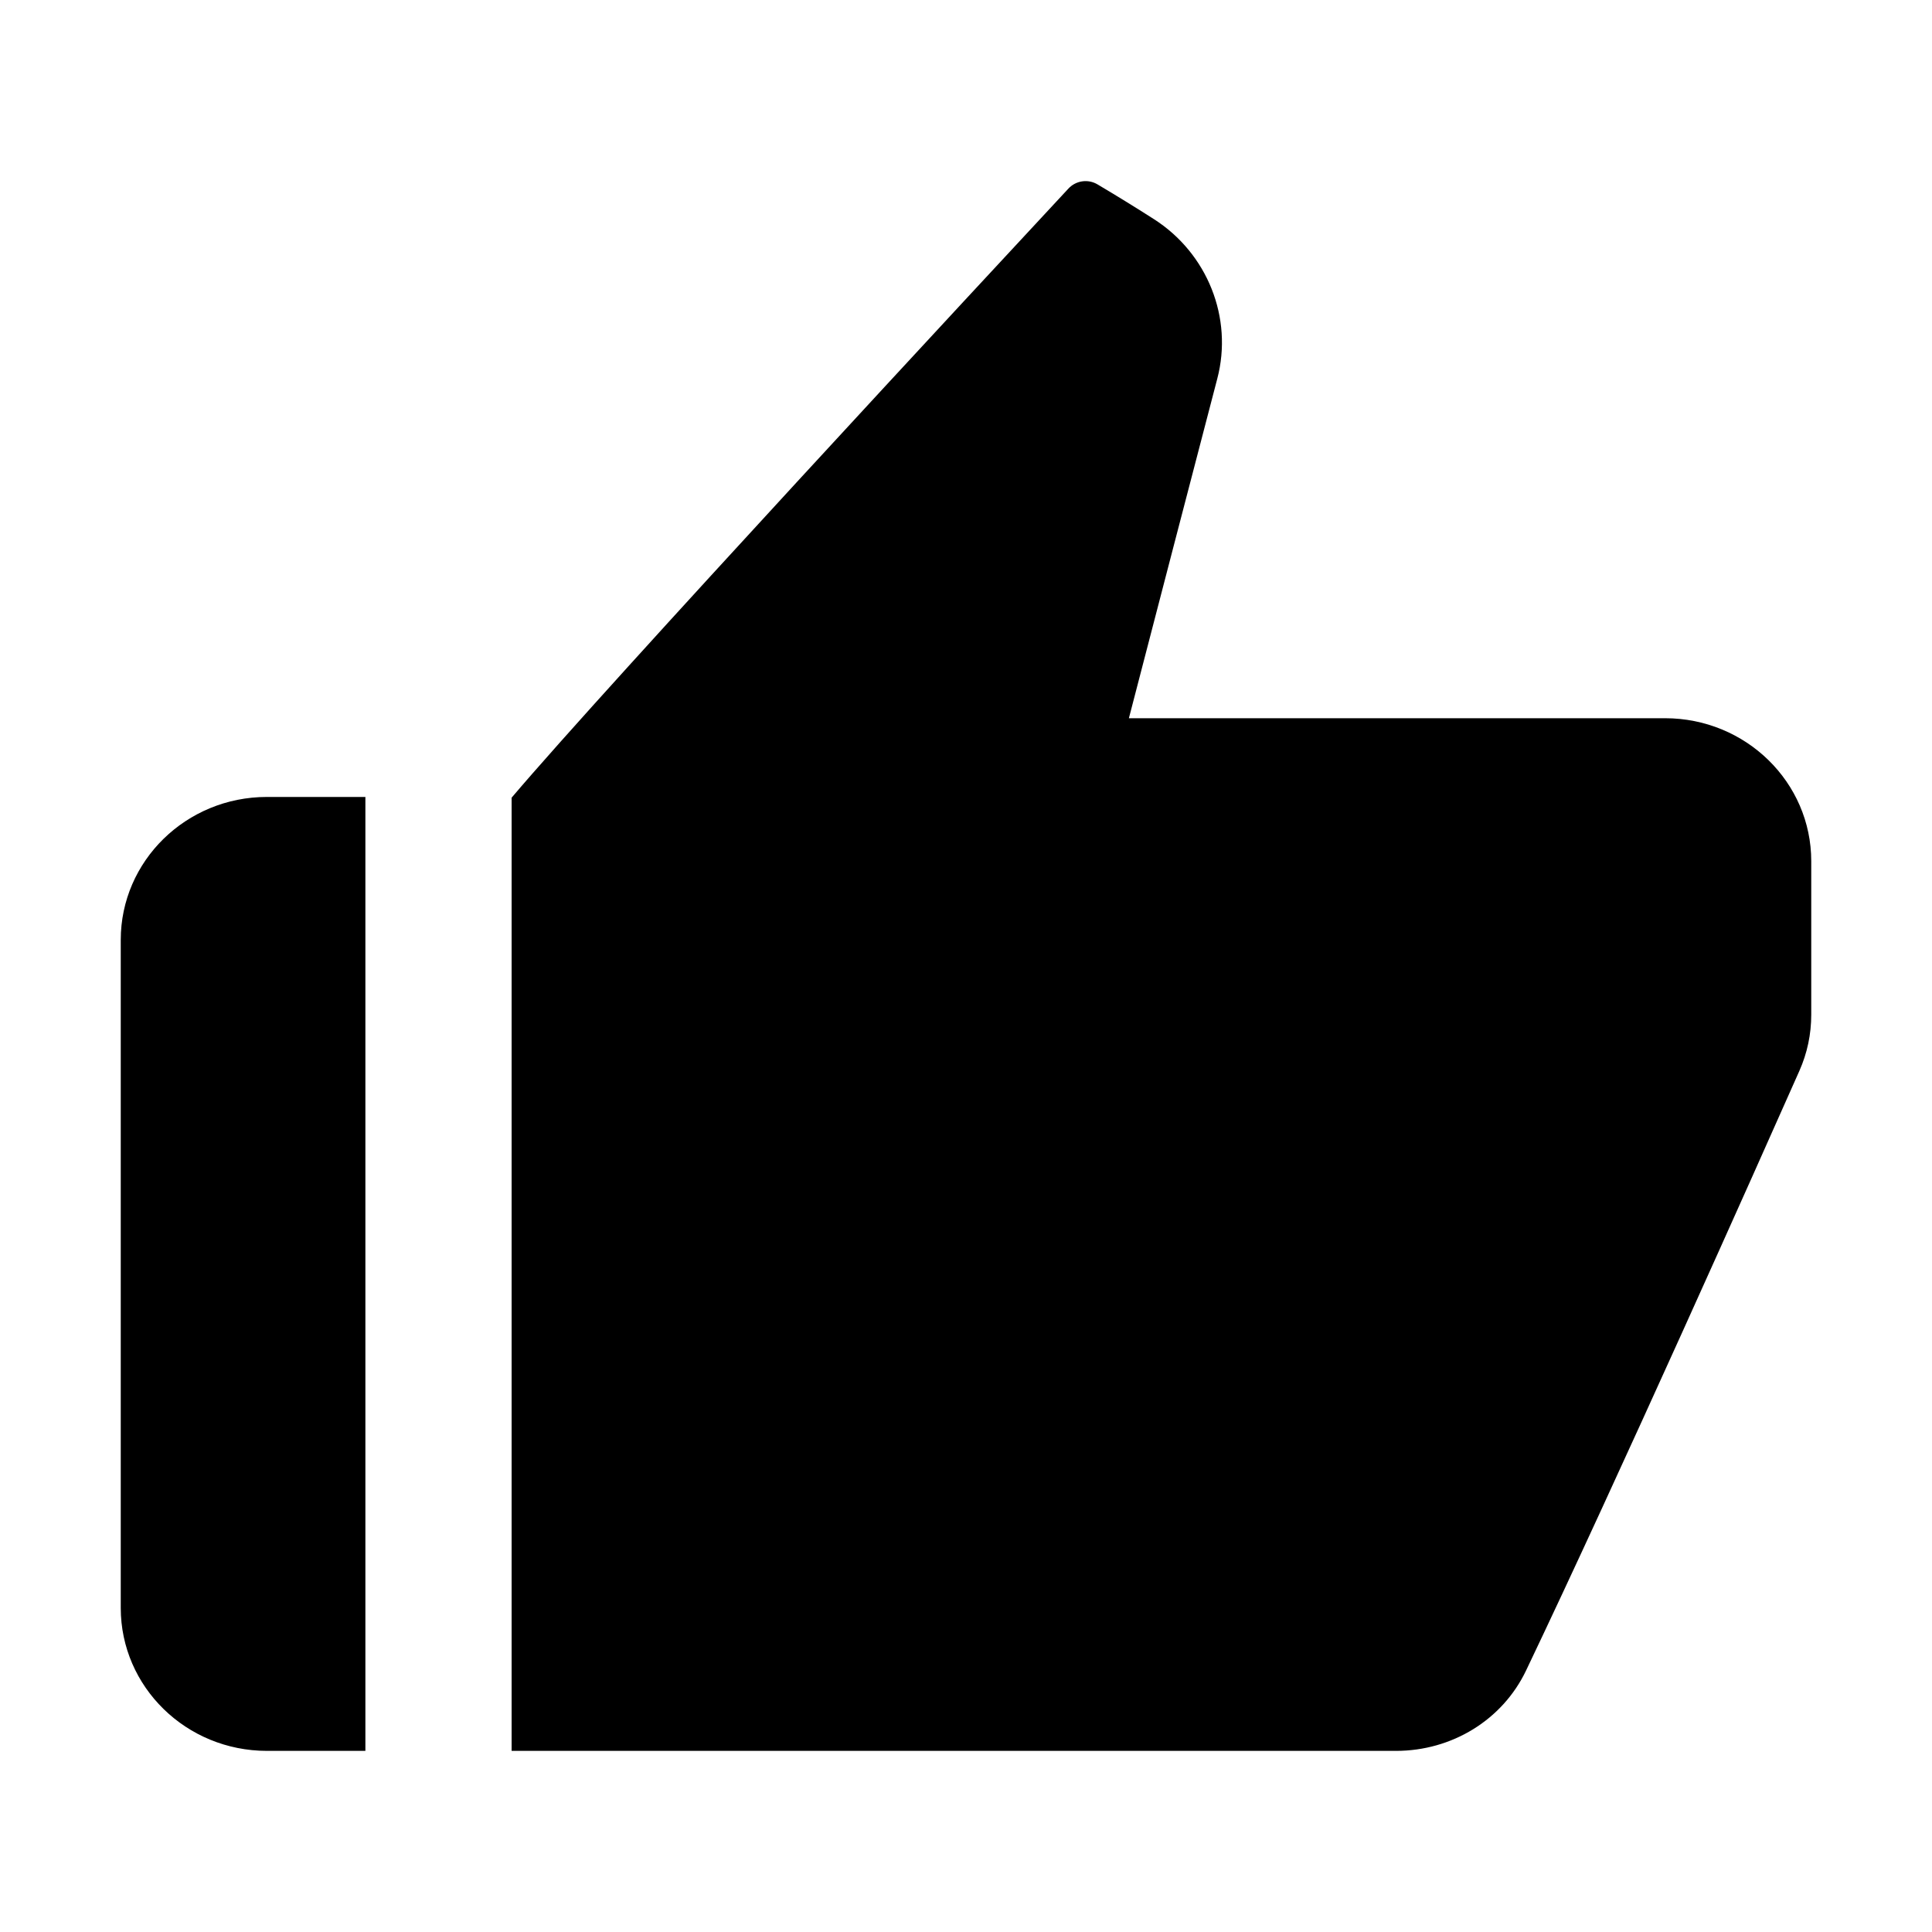
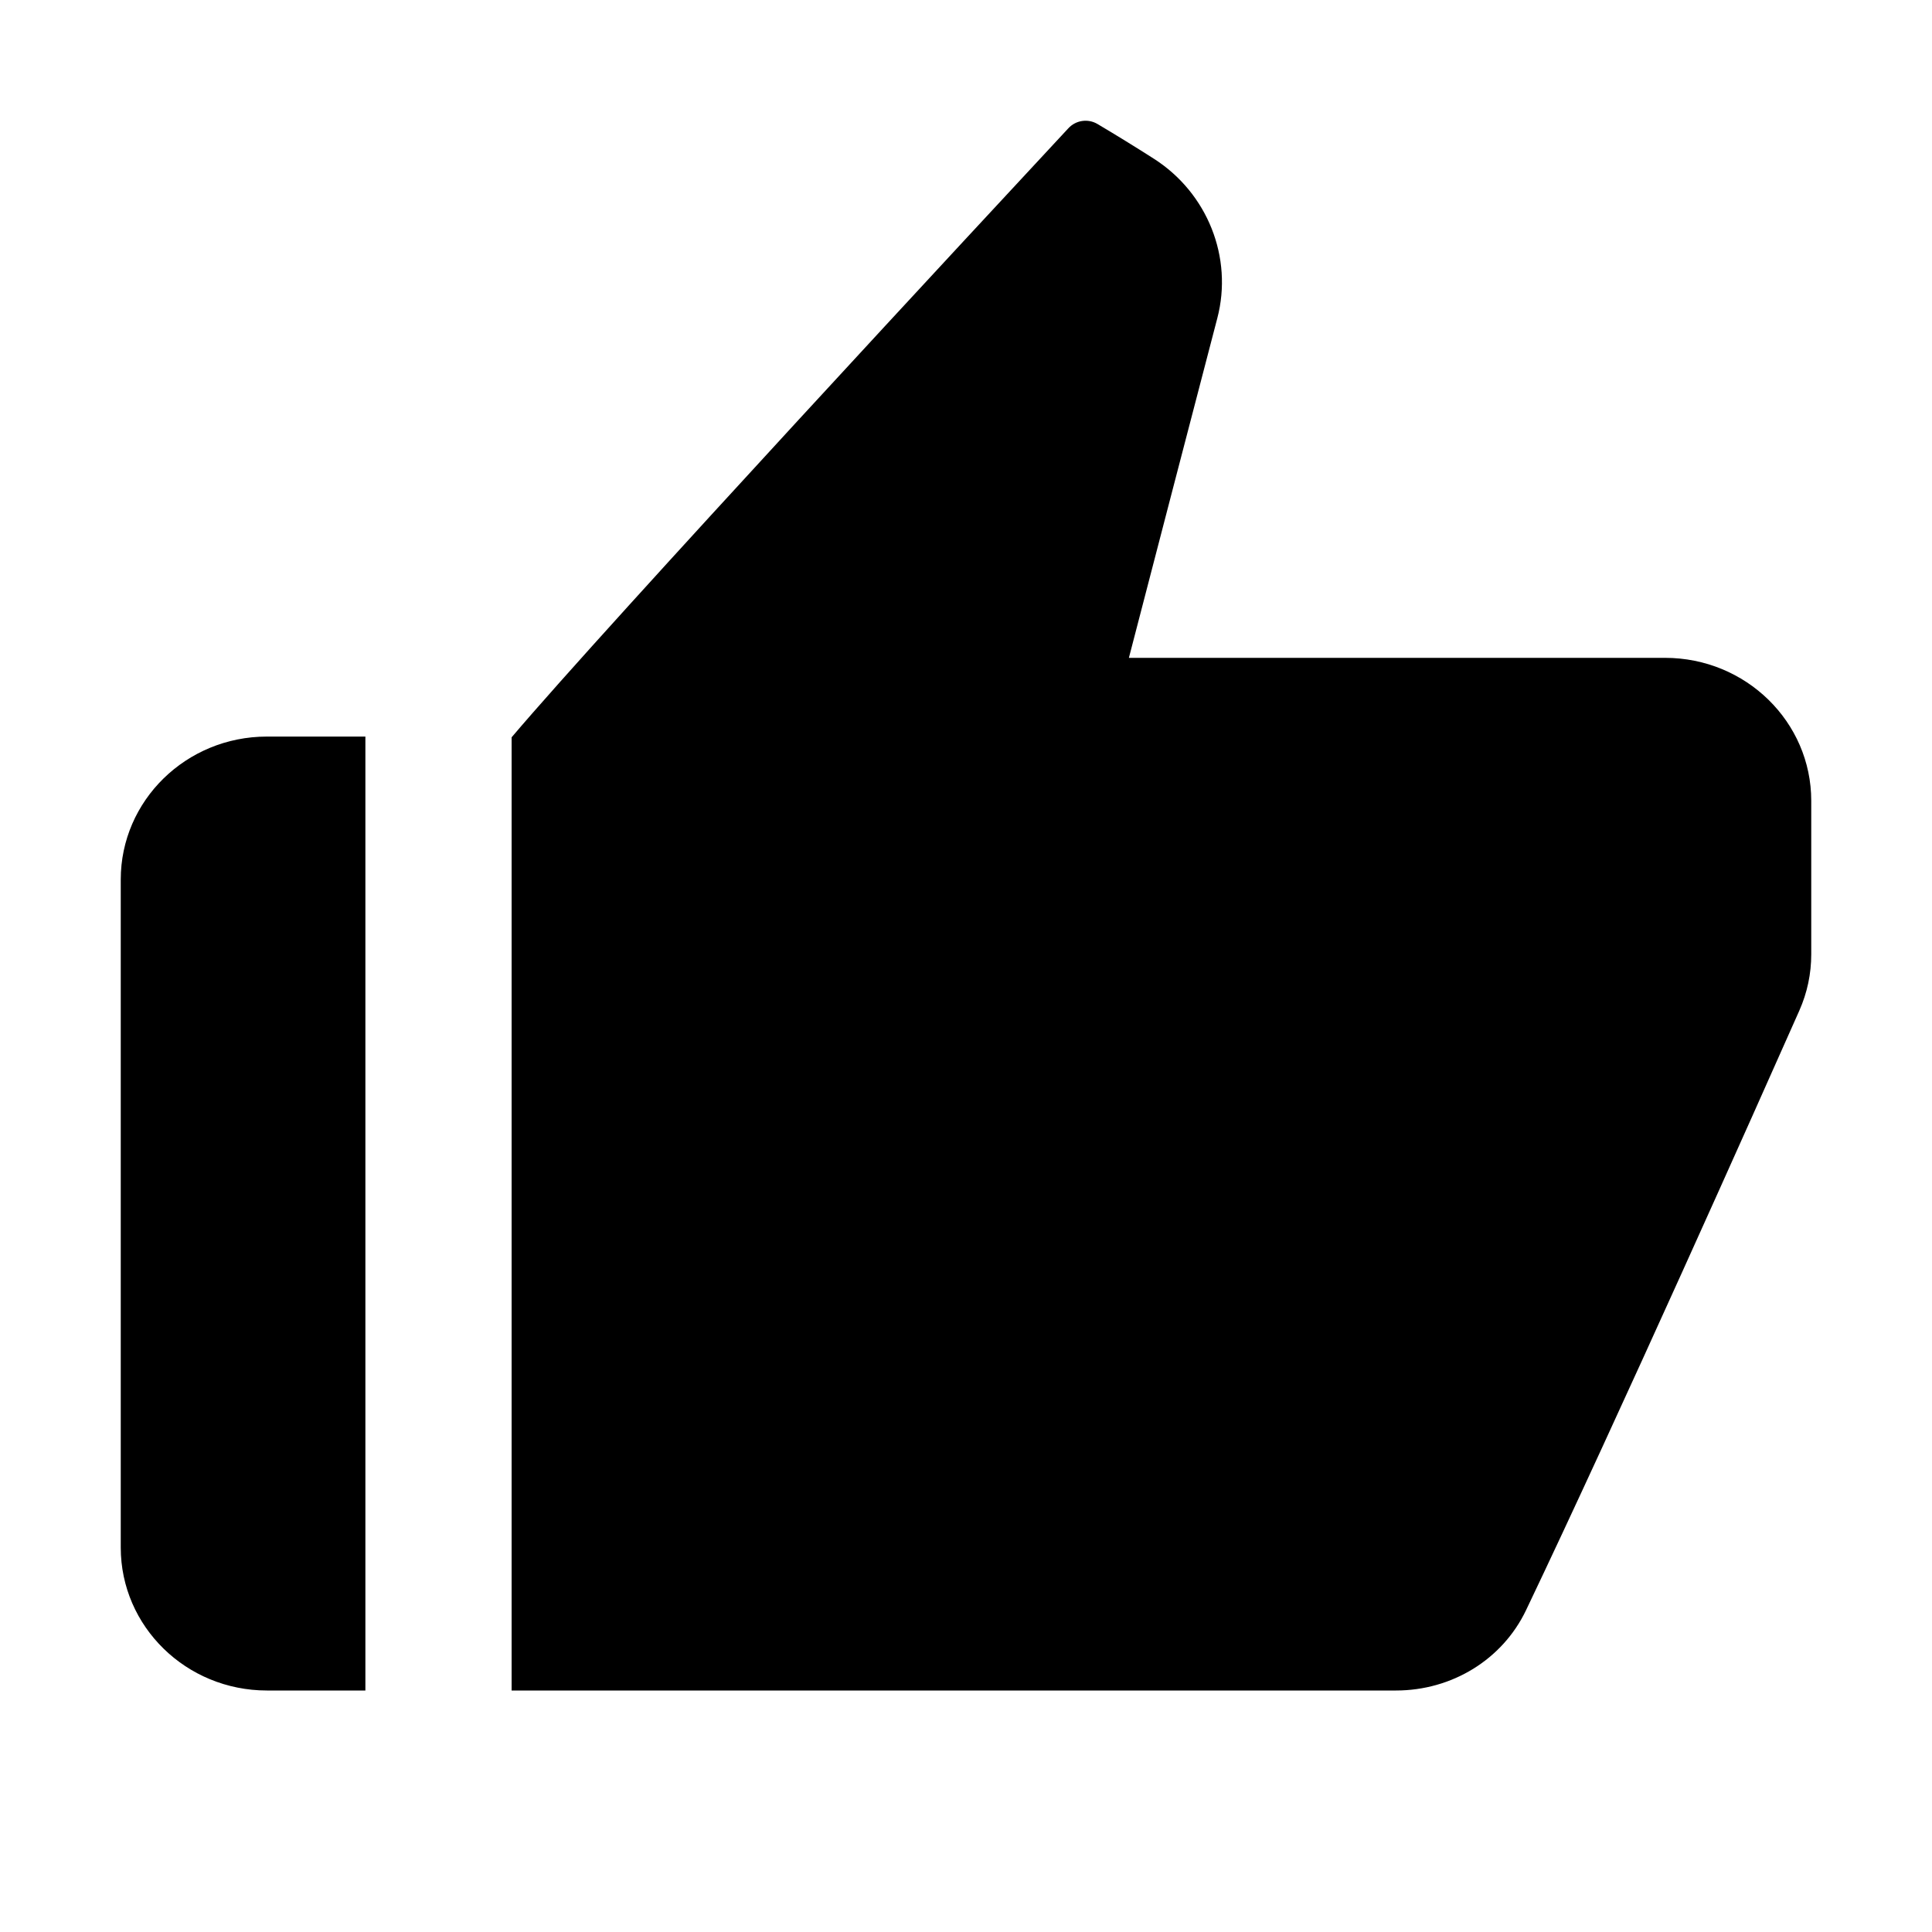
<svg width="16" height="16" viewBox="0 0 16 16">
  <g>
-     <path d="M8.847 1.563a.194.194 0 0 1 .242-.036q.236.14.466.287c.445.284.658.819.526 1.322q-.367 1.406-.732 2.812h4.44c.669 0 1.211.53 1.211 1.184v1.27q0 .245-.099.468c-.342.771-1.499 3.366-2.263 4.965-.196.41-.615.665-1.077.665H4.237V6.606c.801-.944 3.988-4.374 4.61-5.043M1 7.784C1 7.13 1.542 6.6 2.21 6.6h.816v7.9h-.815C1.542 14.5 1 13.97 1 13.316z" />
+     <path d="M8.847 1.063a.194.194 0 0 1 .242-.036q.236.14.466.287c.445.284.658.819.526 1.322q-.367 1.406-.732 2.812h4.44c.669 0 1.211.53 1.211 1.184v1.27q0 .244-.099.468c-.342.771-1.499 3.366-2.263 4.965-.196.41-.615.665-1.077.665H4.237V6.106c.801-.944 3.988-4.374 4.61-5.043M1 7.284C1 6.63 1.542 6.1 2.21 6.1h.816V14h-.815C1.542 14 1 13.47 1 12.816z" />
  </g>
</svg>
